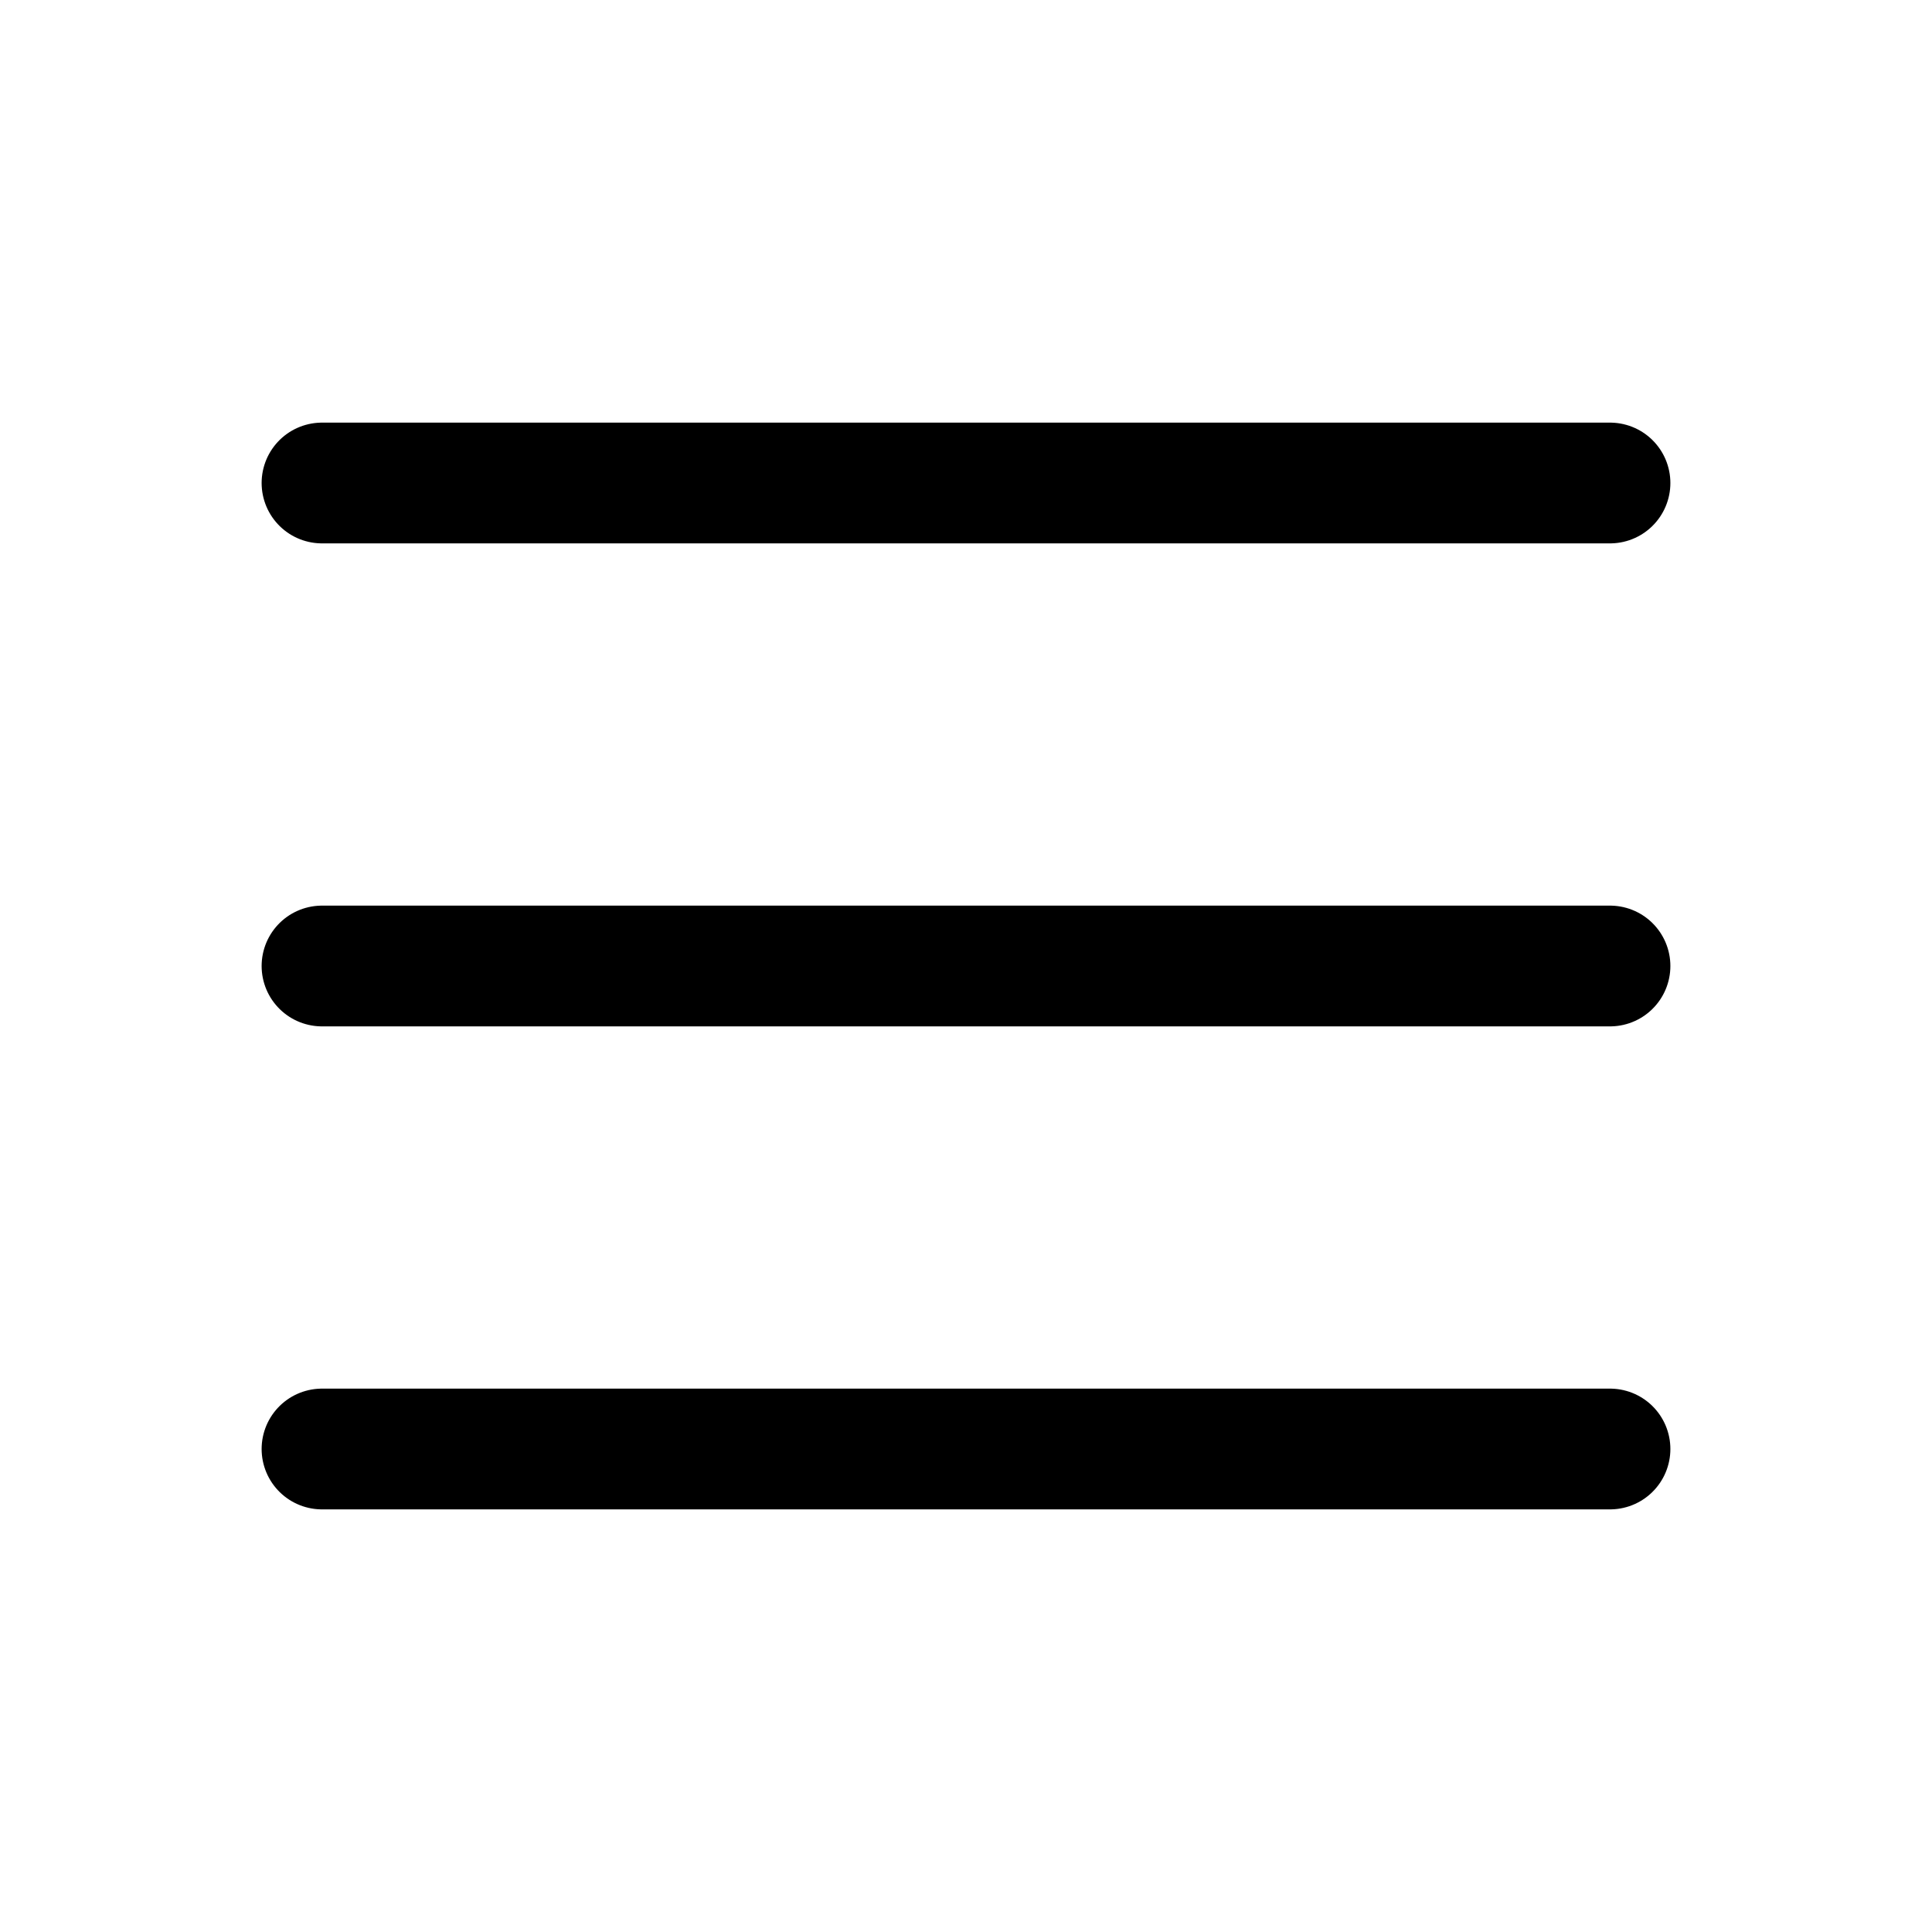
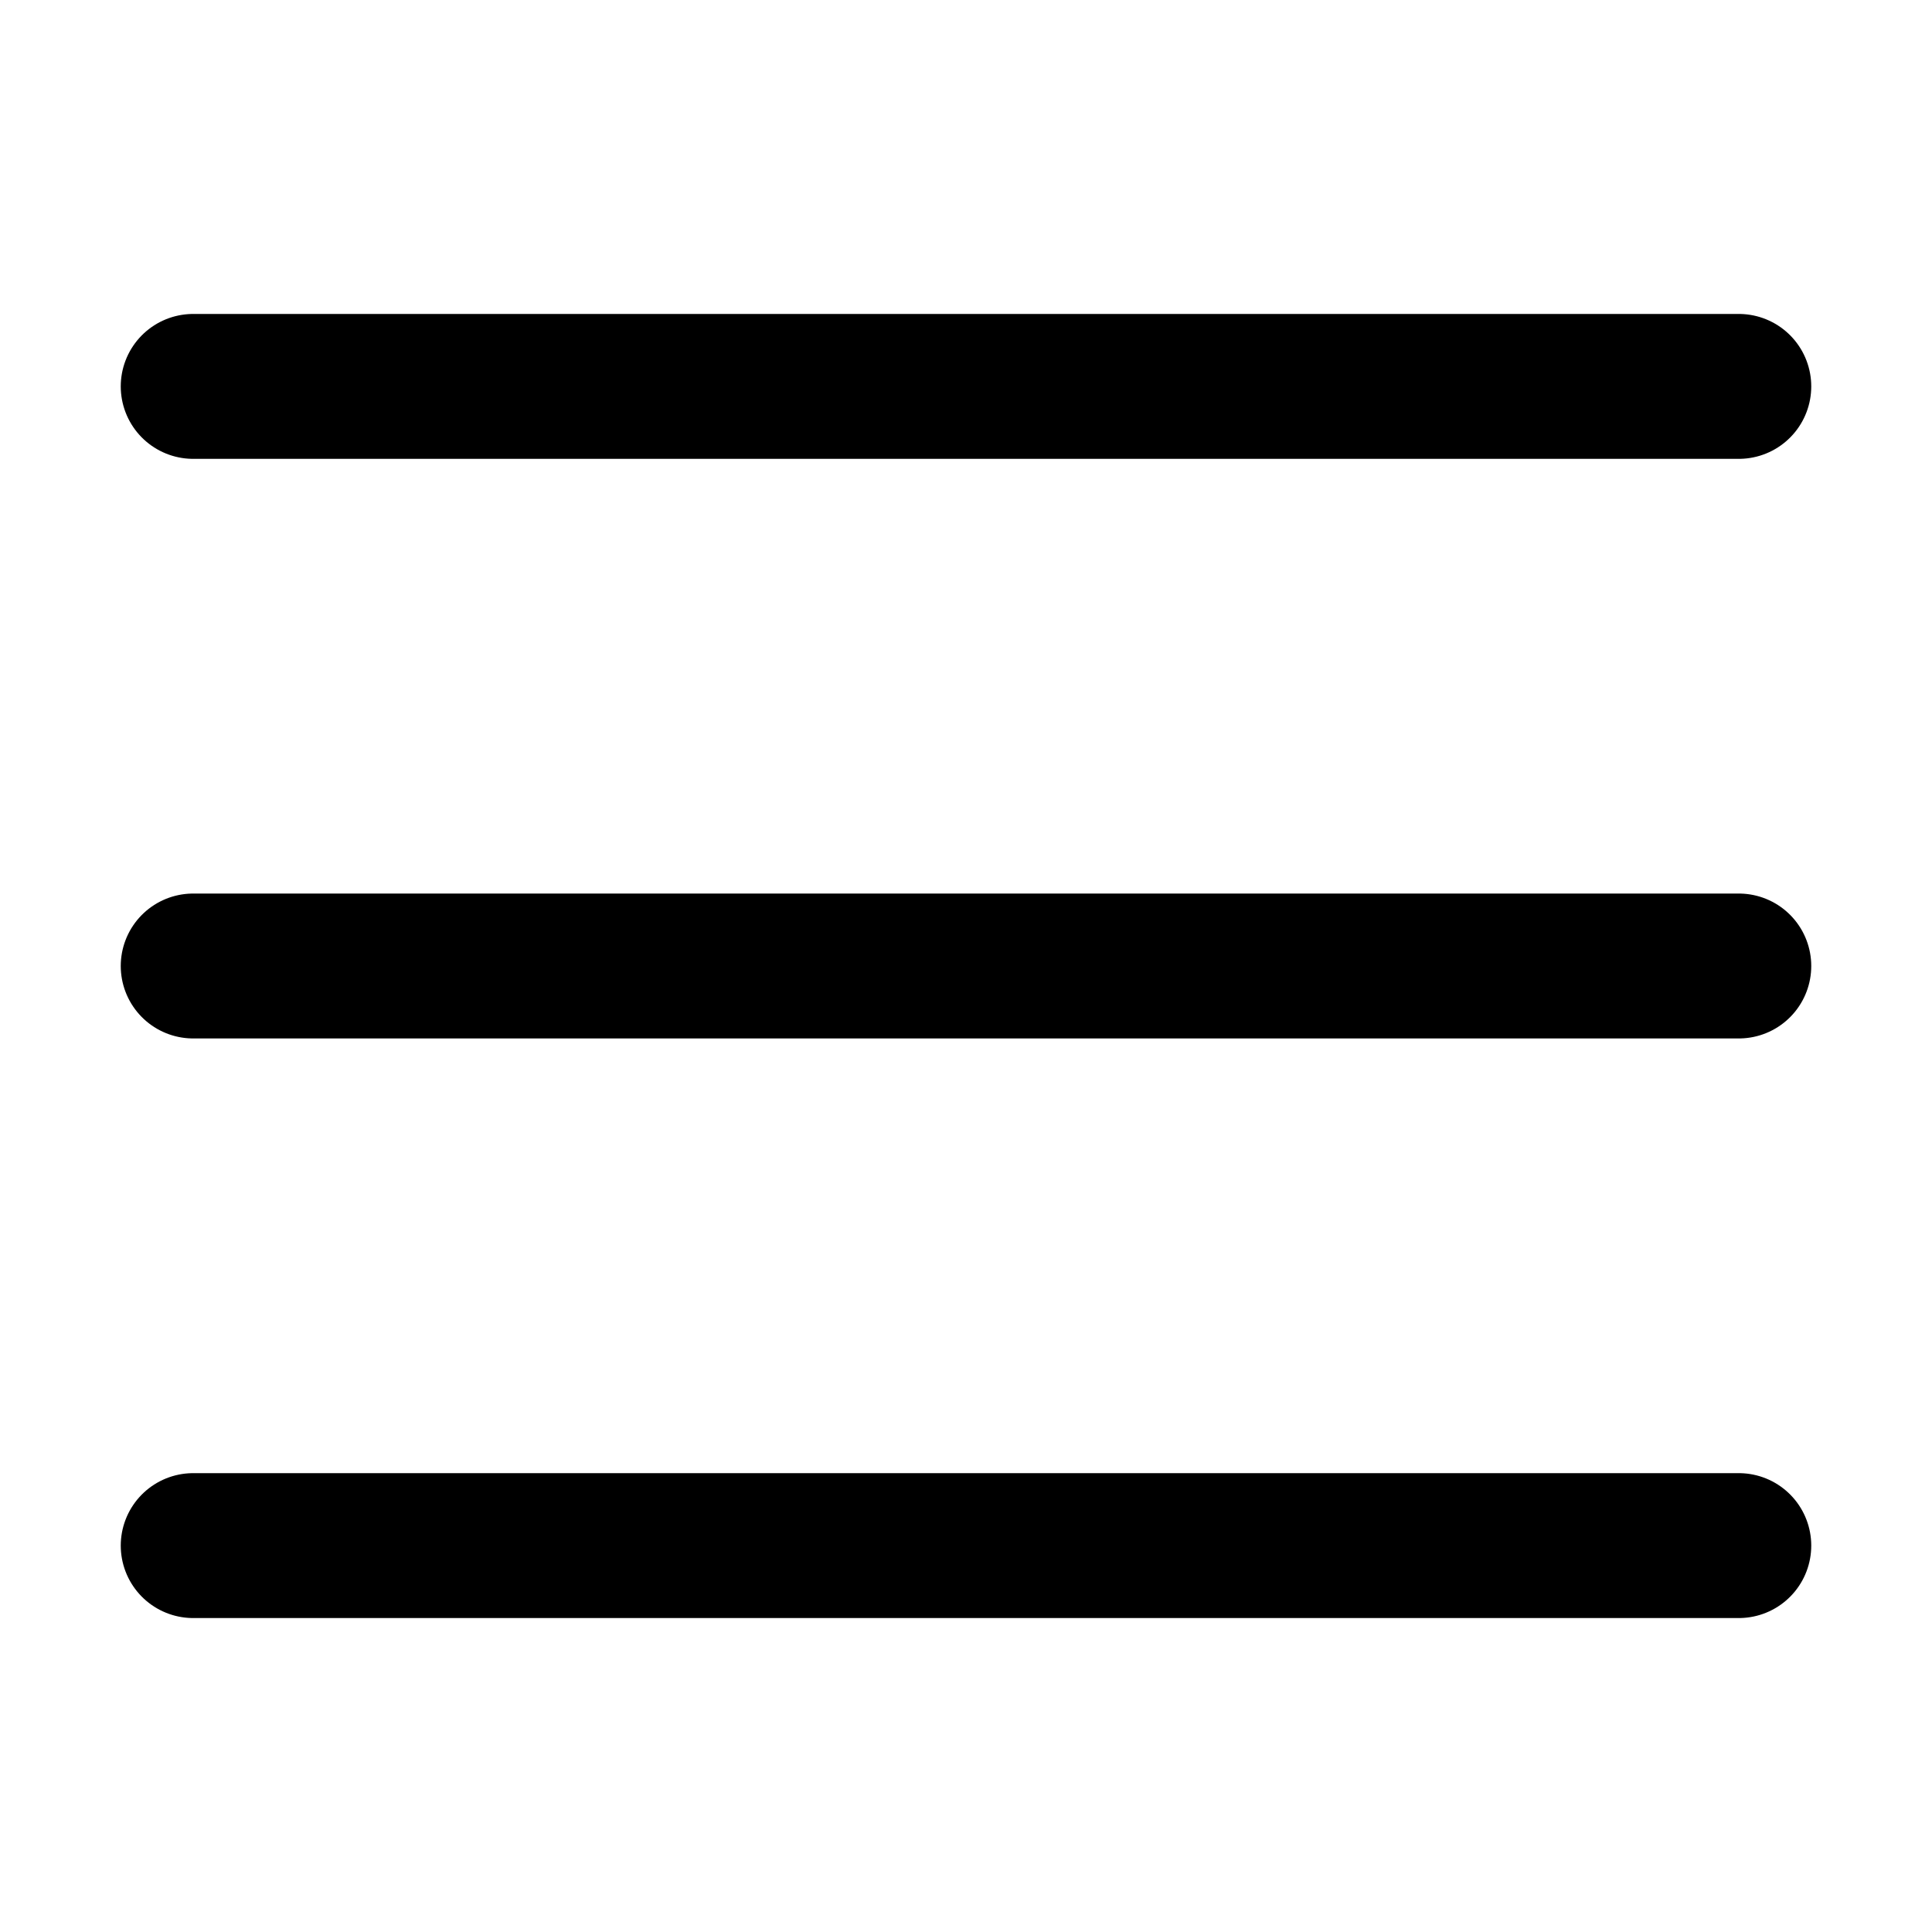
- <svg xmlns="http://www.w3.org/2000/svg" viewBox="0 0 24 24" stroke-width="1.5" stroke="currentColor" fill="none" stroke-linecap="round" stroke-linejoin="round">
+ <svg xmlns="http://www.w3.org/2000/svg" viewBox="2 2 20 20" stroke-width="1.5" stroke="currentColor" fill="none" stroke-linecap="round" stroke-linejoin="round">
  <line x1="4" y1="6" x2="20" y2="6" />
  <line x1="4" y1="12" x2="20" y2="12" />
  <line x1="4" y1="18" x2="20" y2="18" />
</svg>
